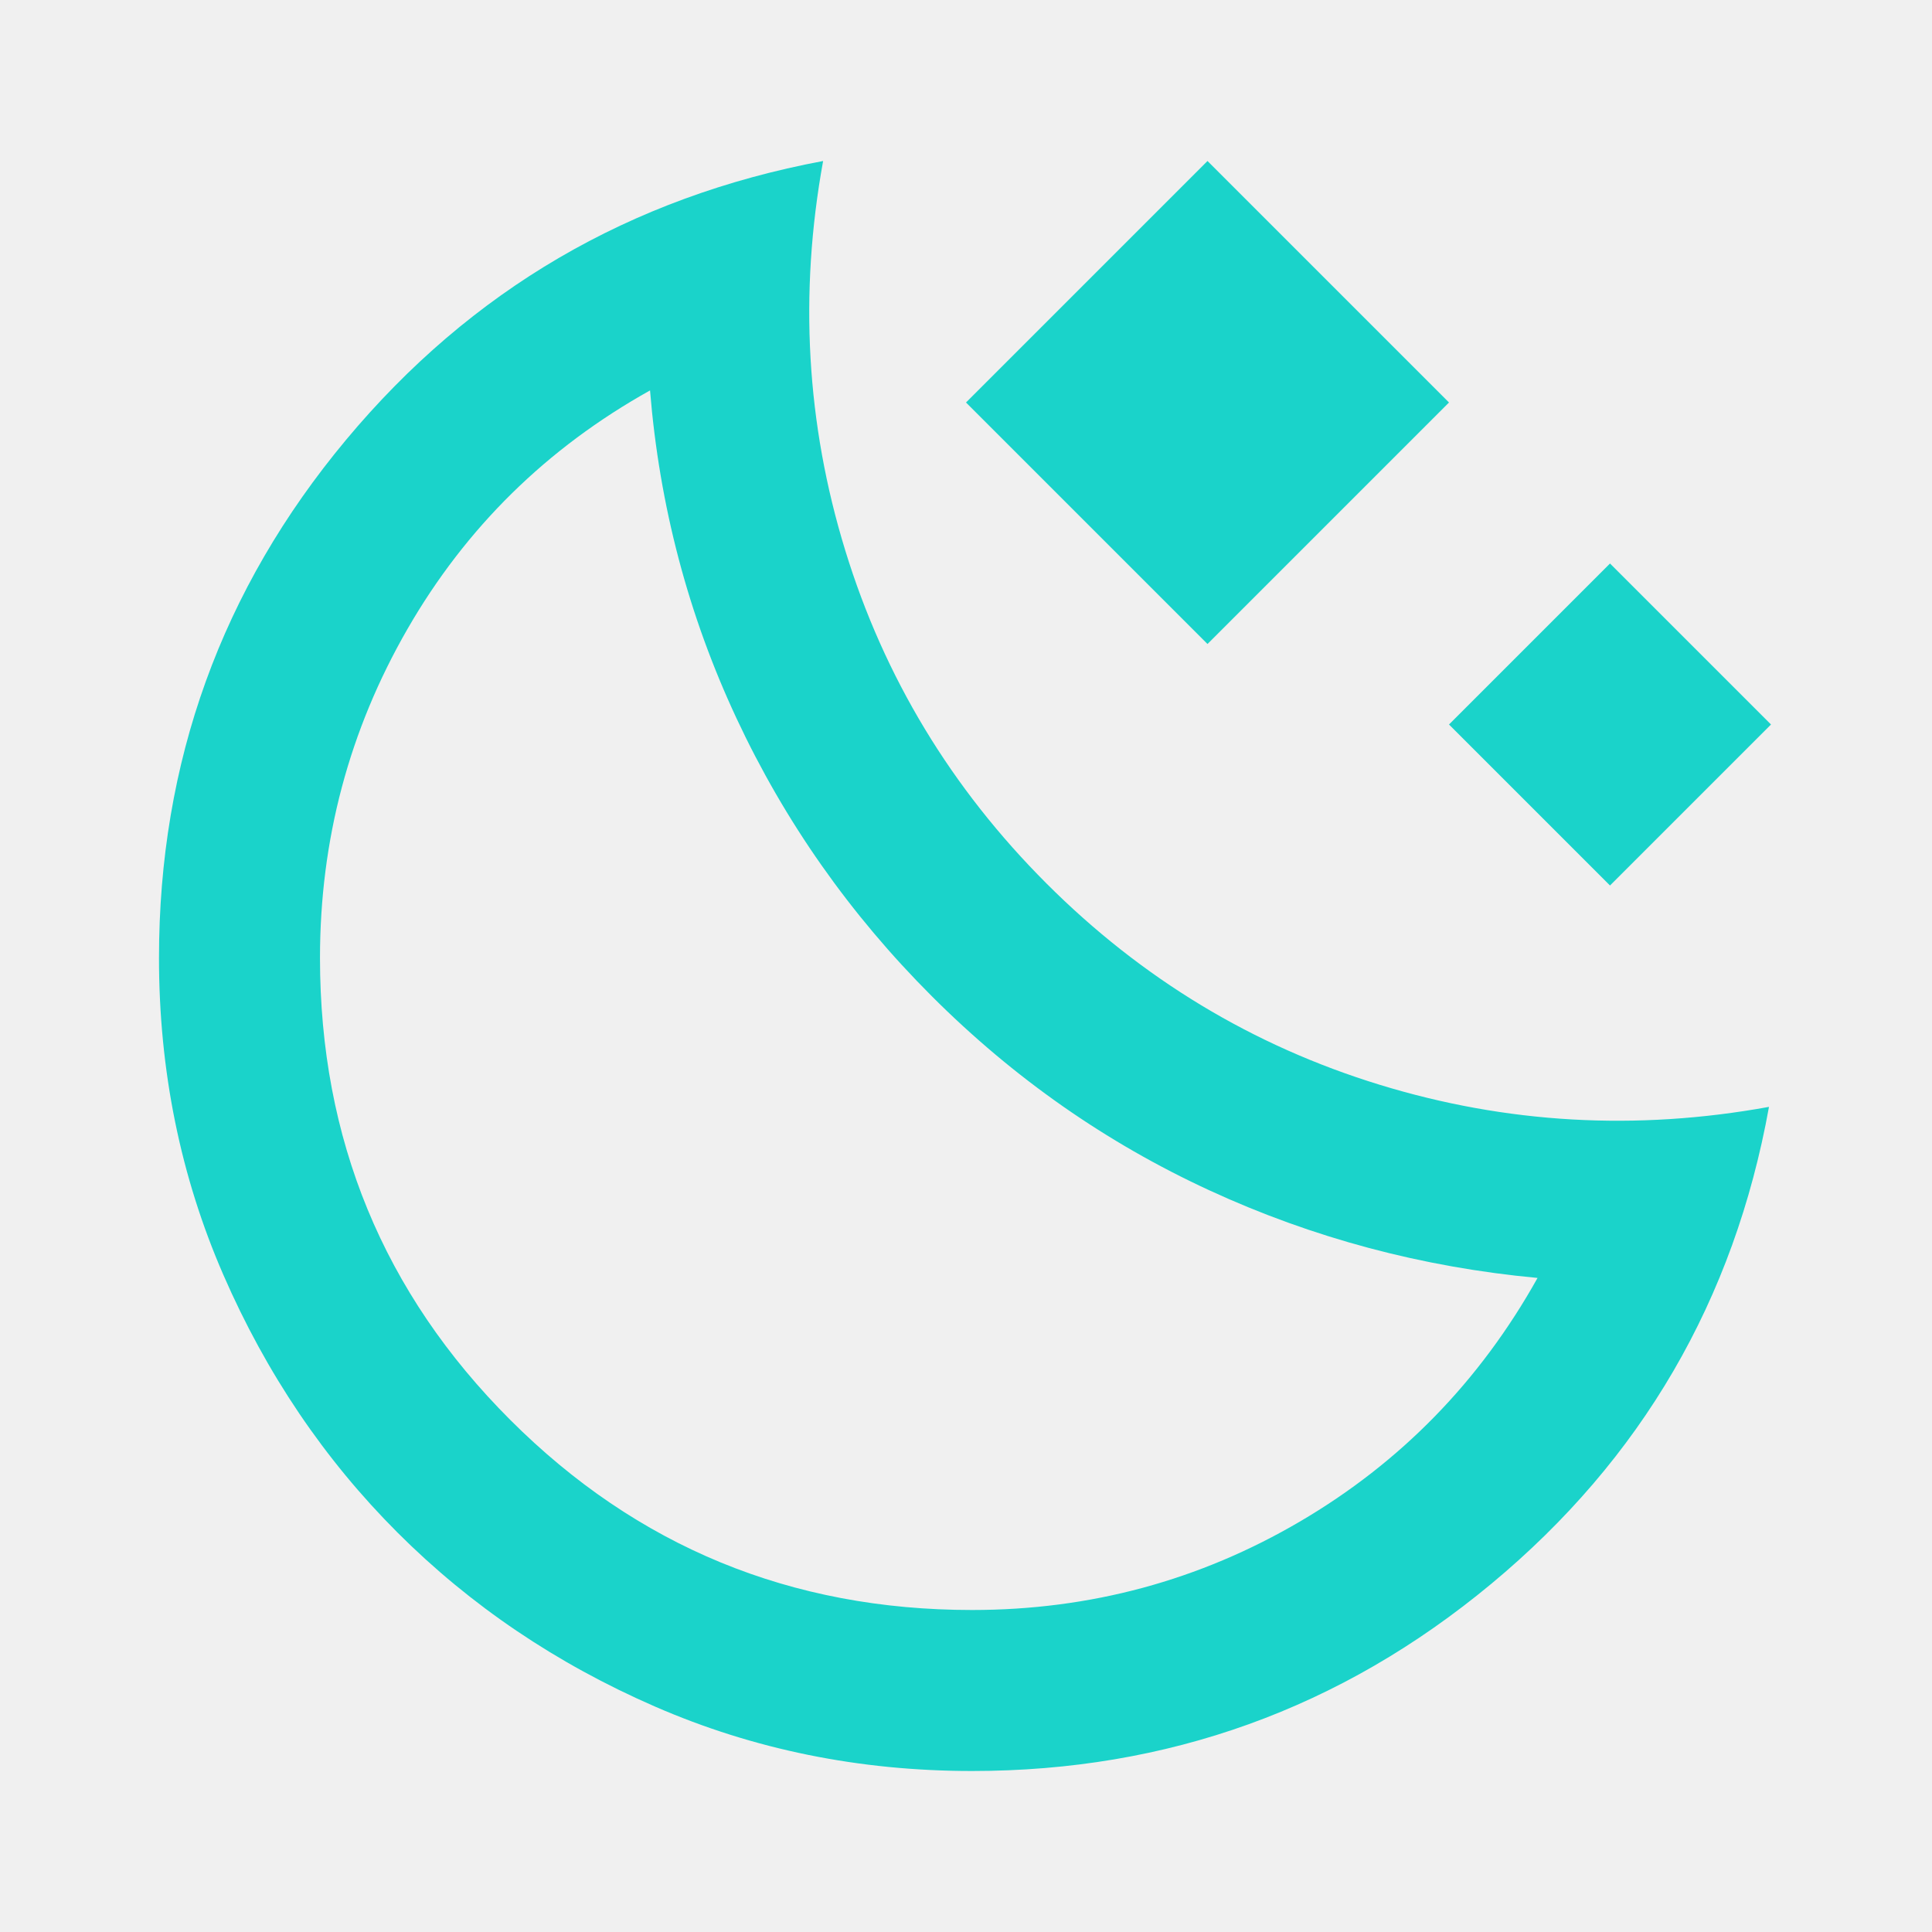
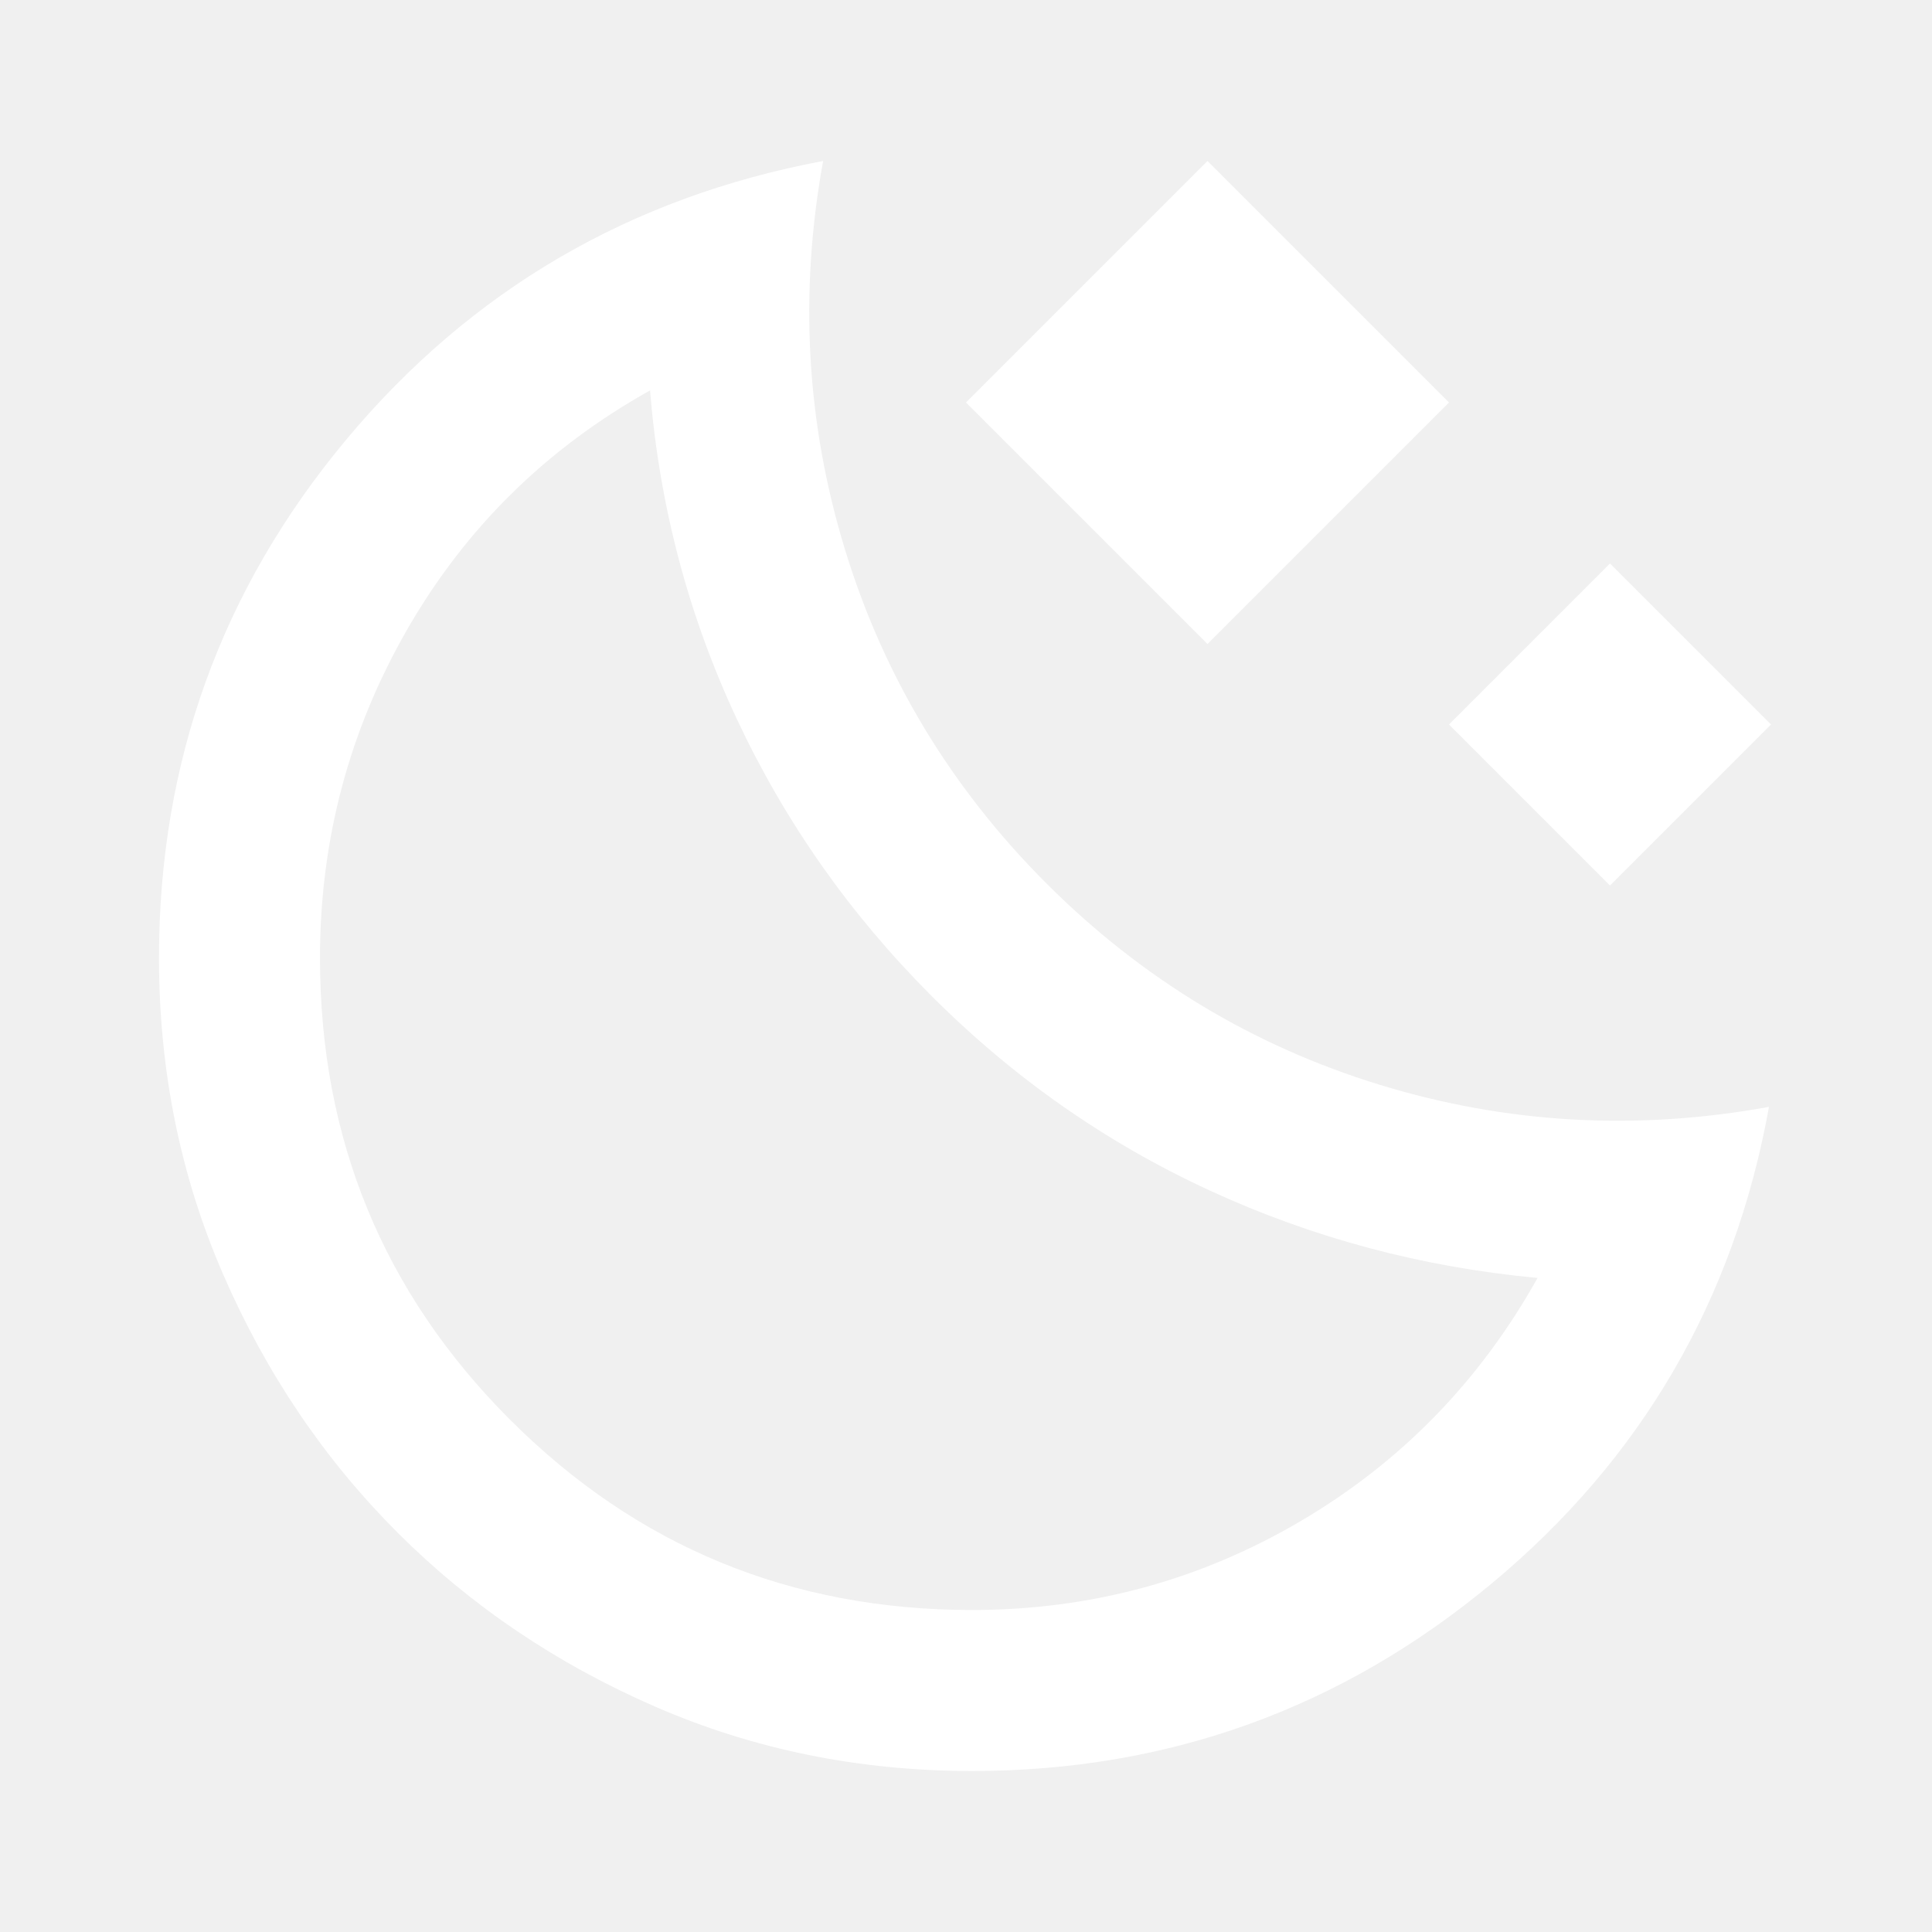
- <svg xmlns="http://www.w3.org/2000/svg" height="24px" viewBox="0 -960 960 960" width="24px" fill="#1ad3ca">
+ <svg xmlns="http://www.w3.org/2000/svg" height="24px" viewBox="0 -960 960 960" width="24px" fill="#ffffff">
  <path d="M600-640 480-760l120-120 120 120-120 120Zm200 120-80-80 80-80 80 80-80 80ZM483-80q-84 0-157.5-32t-128-86.5Q143-253 111-326.5T79-484q0-146 93-257.5T409-880q-18 99 11 193.5T520-521q71 71 165.5 100T879-410q-26 144-138 237T483-80Zm0-80q88 0 163-44t118-121q-86-8-163-43.5T463-465q-61-61-97-138t-43-163q-77 43-120.5 118.5T159-484q0 135 94.5 229.5T483-160Zm-20-305Z" />
</svg>
